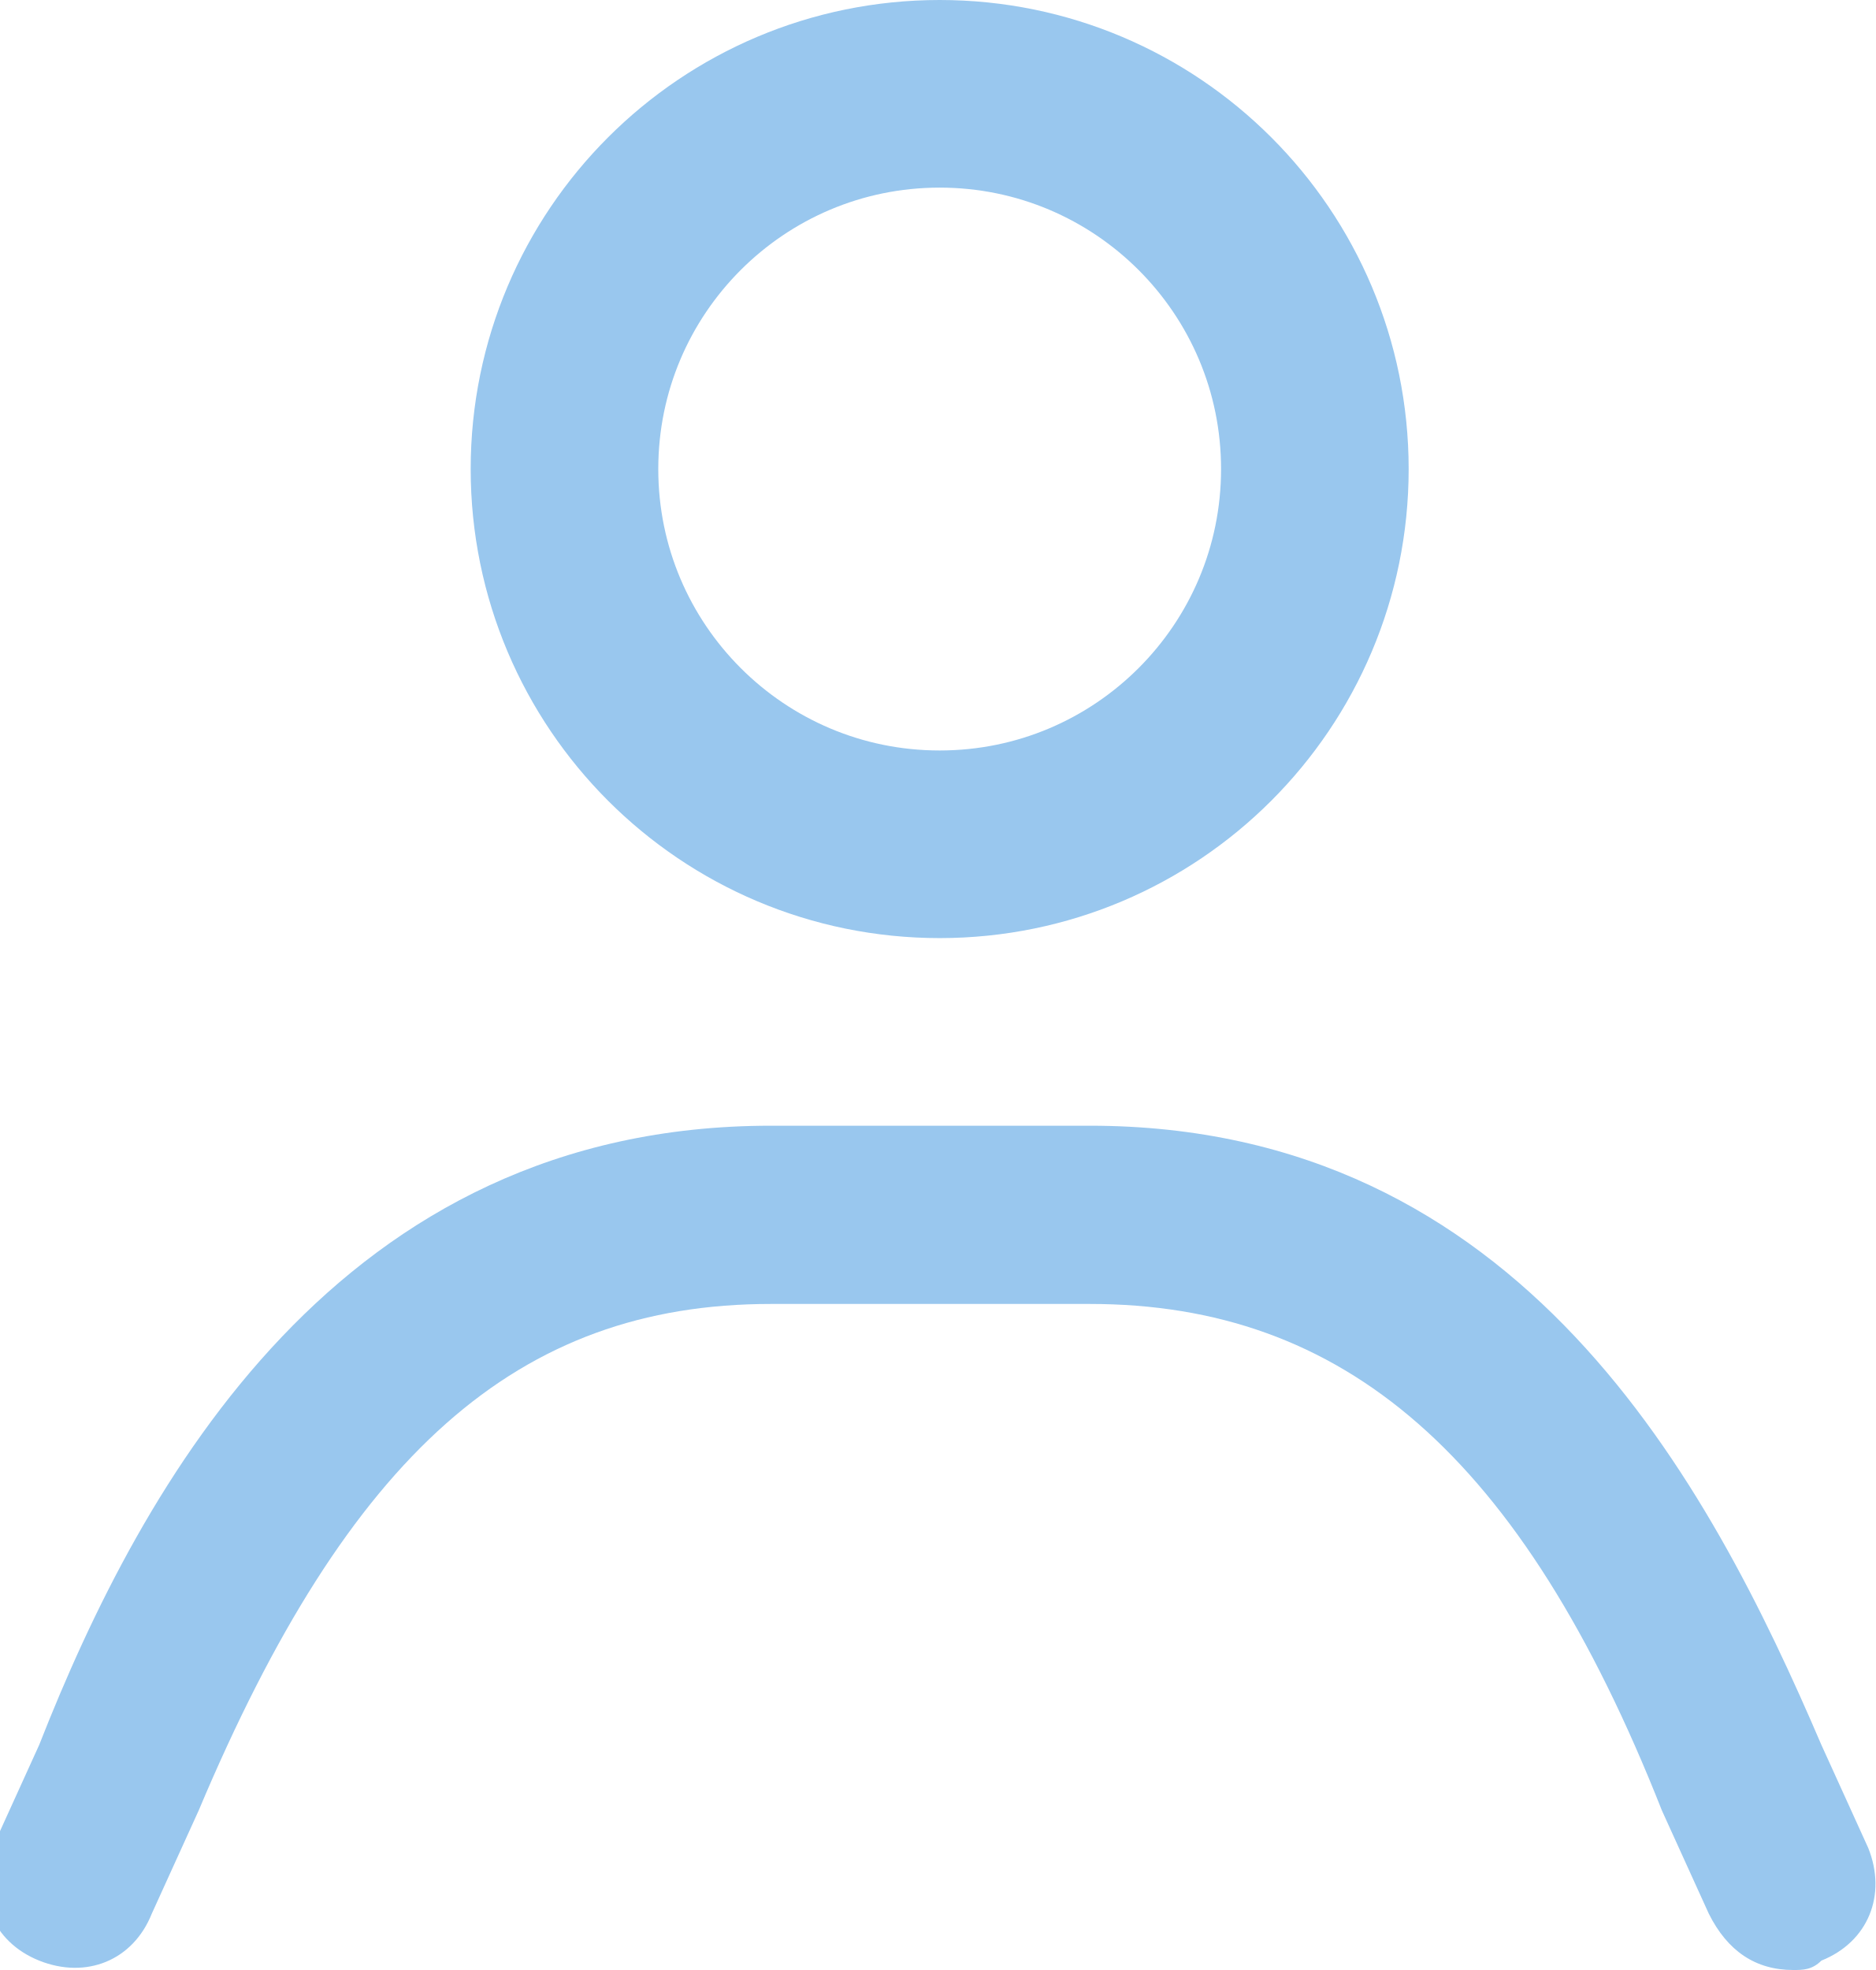
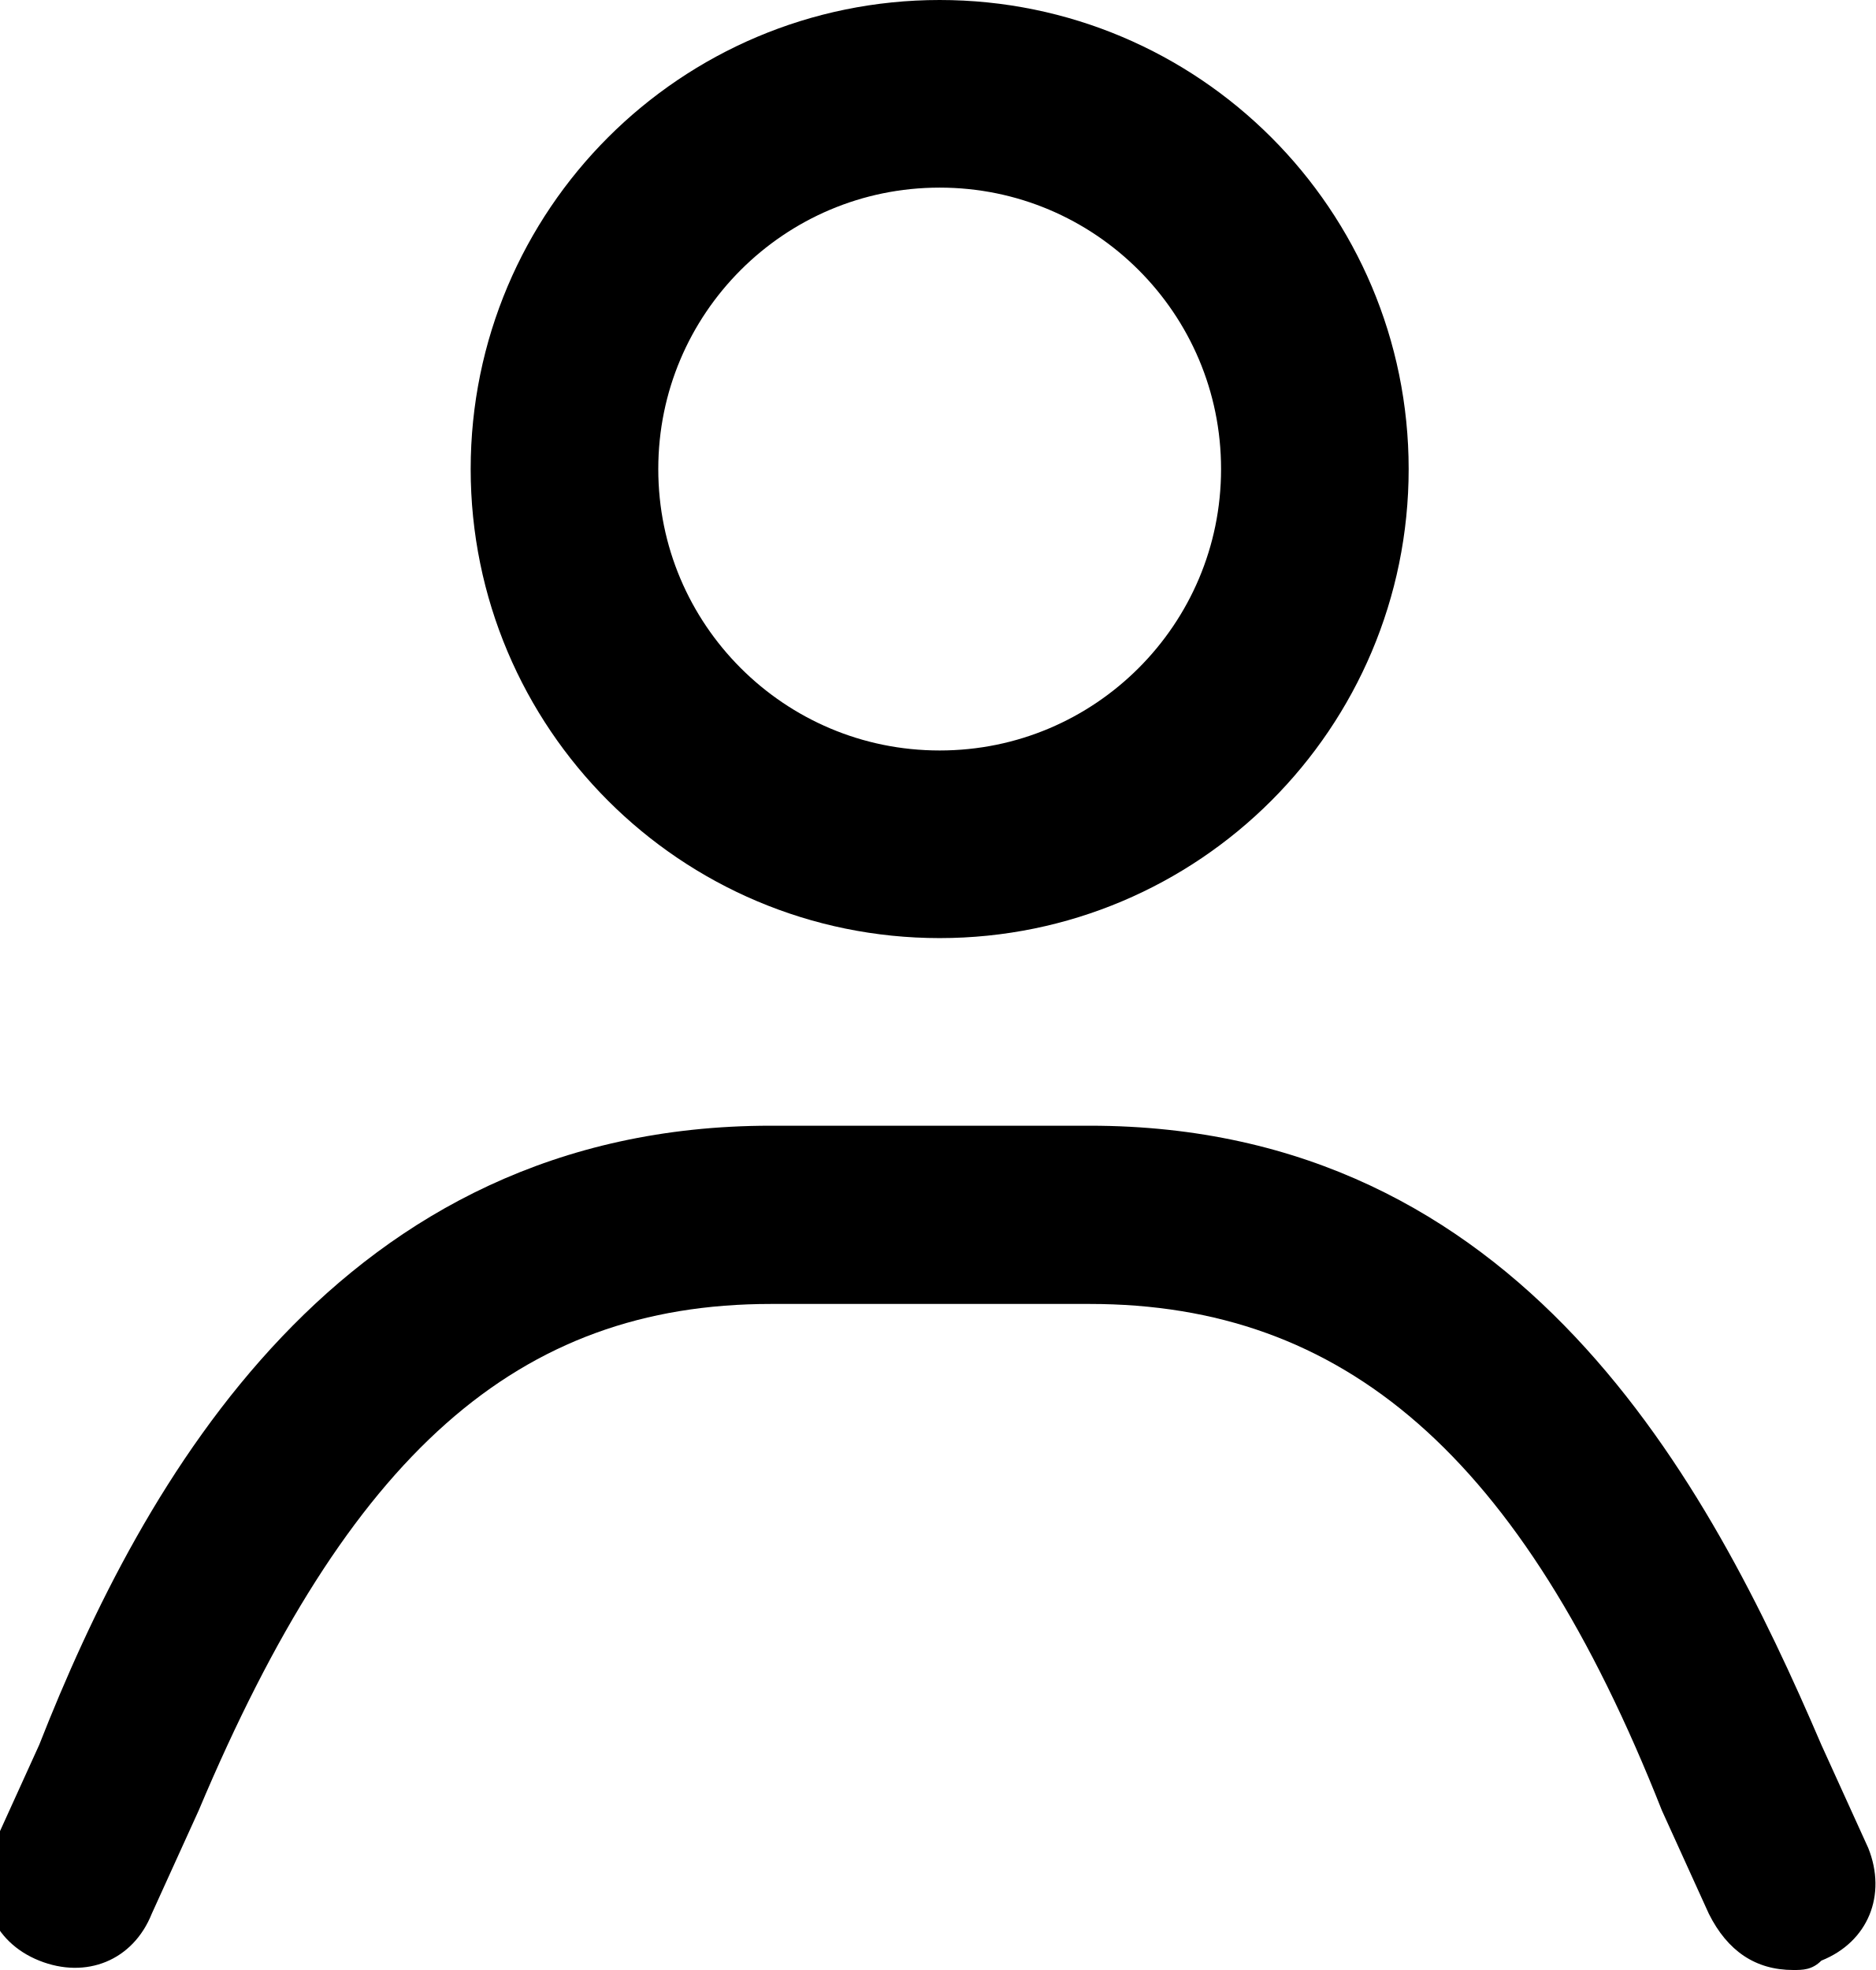
- <svg xmlns="http://www.w3.org/2000/svg" fill="currencyColor" viewBox="0 0 20 21">
-   <path d="M19.118 21c-.4 0-.7-.2-.9-.6l-.5-1.1c-1.5-3.8-3.4-5.4-6.1-5.4h-3.4c-2.7 0-4.5 1.6-6.1 5.4l-.5 1.1c-.2.5-.7.7-1.2.5-.5-.2-.7-.7-.5-1.2l.5-1.1c1.1-2.8 3.2-6.6 7.8-6.6h3.4c4.6 0 6.6 3.8 7.8 6.6l.5 1.1c.2.5 0 1-.5 1.2-.1.1-.2.1-.3.1z" fill="#99c7ee" />
+ <svg xmlns="http://www.w3.org/2000/svg" viewBox="0 0 20 21">
+   <path d="M19.118 21c-.4 0-.7-.2-.9-.6l-.5-1.1c-1.5-3.8-3.4-5.4-6.1-5.4h-3.4c-2.7 0-4.5 1.6-6.1 5.4l-.5 1.1c-.2.5-.7.7-1.2.5-.5-.2-.7-.7-.5-1.2l.5-1.1c1.1-2.8 3.2-6.6 7.8-6.6h3.4c4.6 0 6.6 3.8 7.8 6.6l.5 1.1c.2.5 0 1-.5 1.2-.1.1-.2.1-.3.1z" fill="currentColor" />
  <g transform="translate(5.018)" fill="none">
    <circle cx="5" cy="5" r="5" />
-     <circle cx="5" cy="5" r="4" stroke="#99c7ee" stroke-width="2" />
+     <circle cx="5" cy="5" r="4" stroke="currentColor" stroke-width="2" />
  </g>
</svg>
